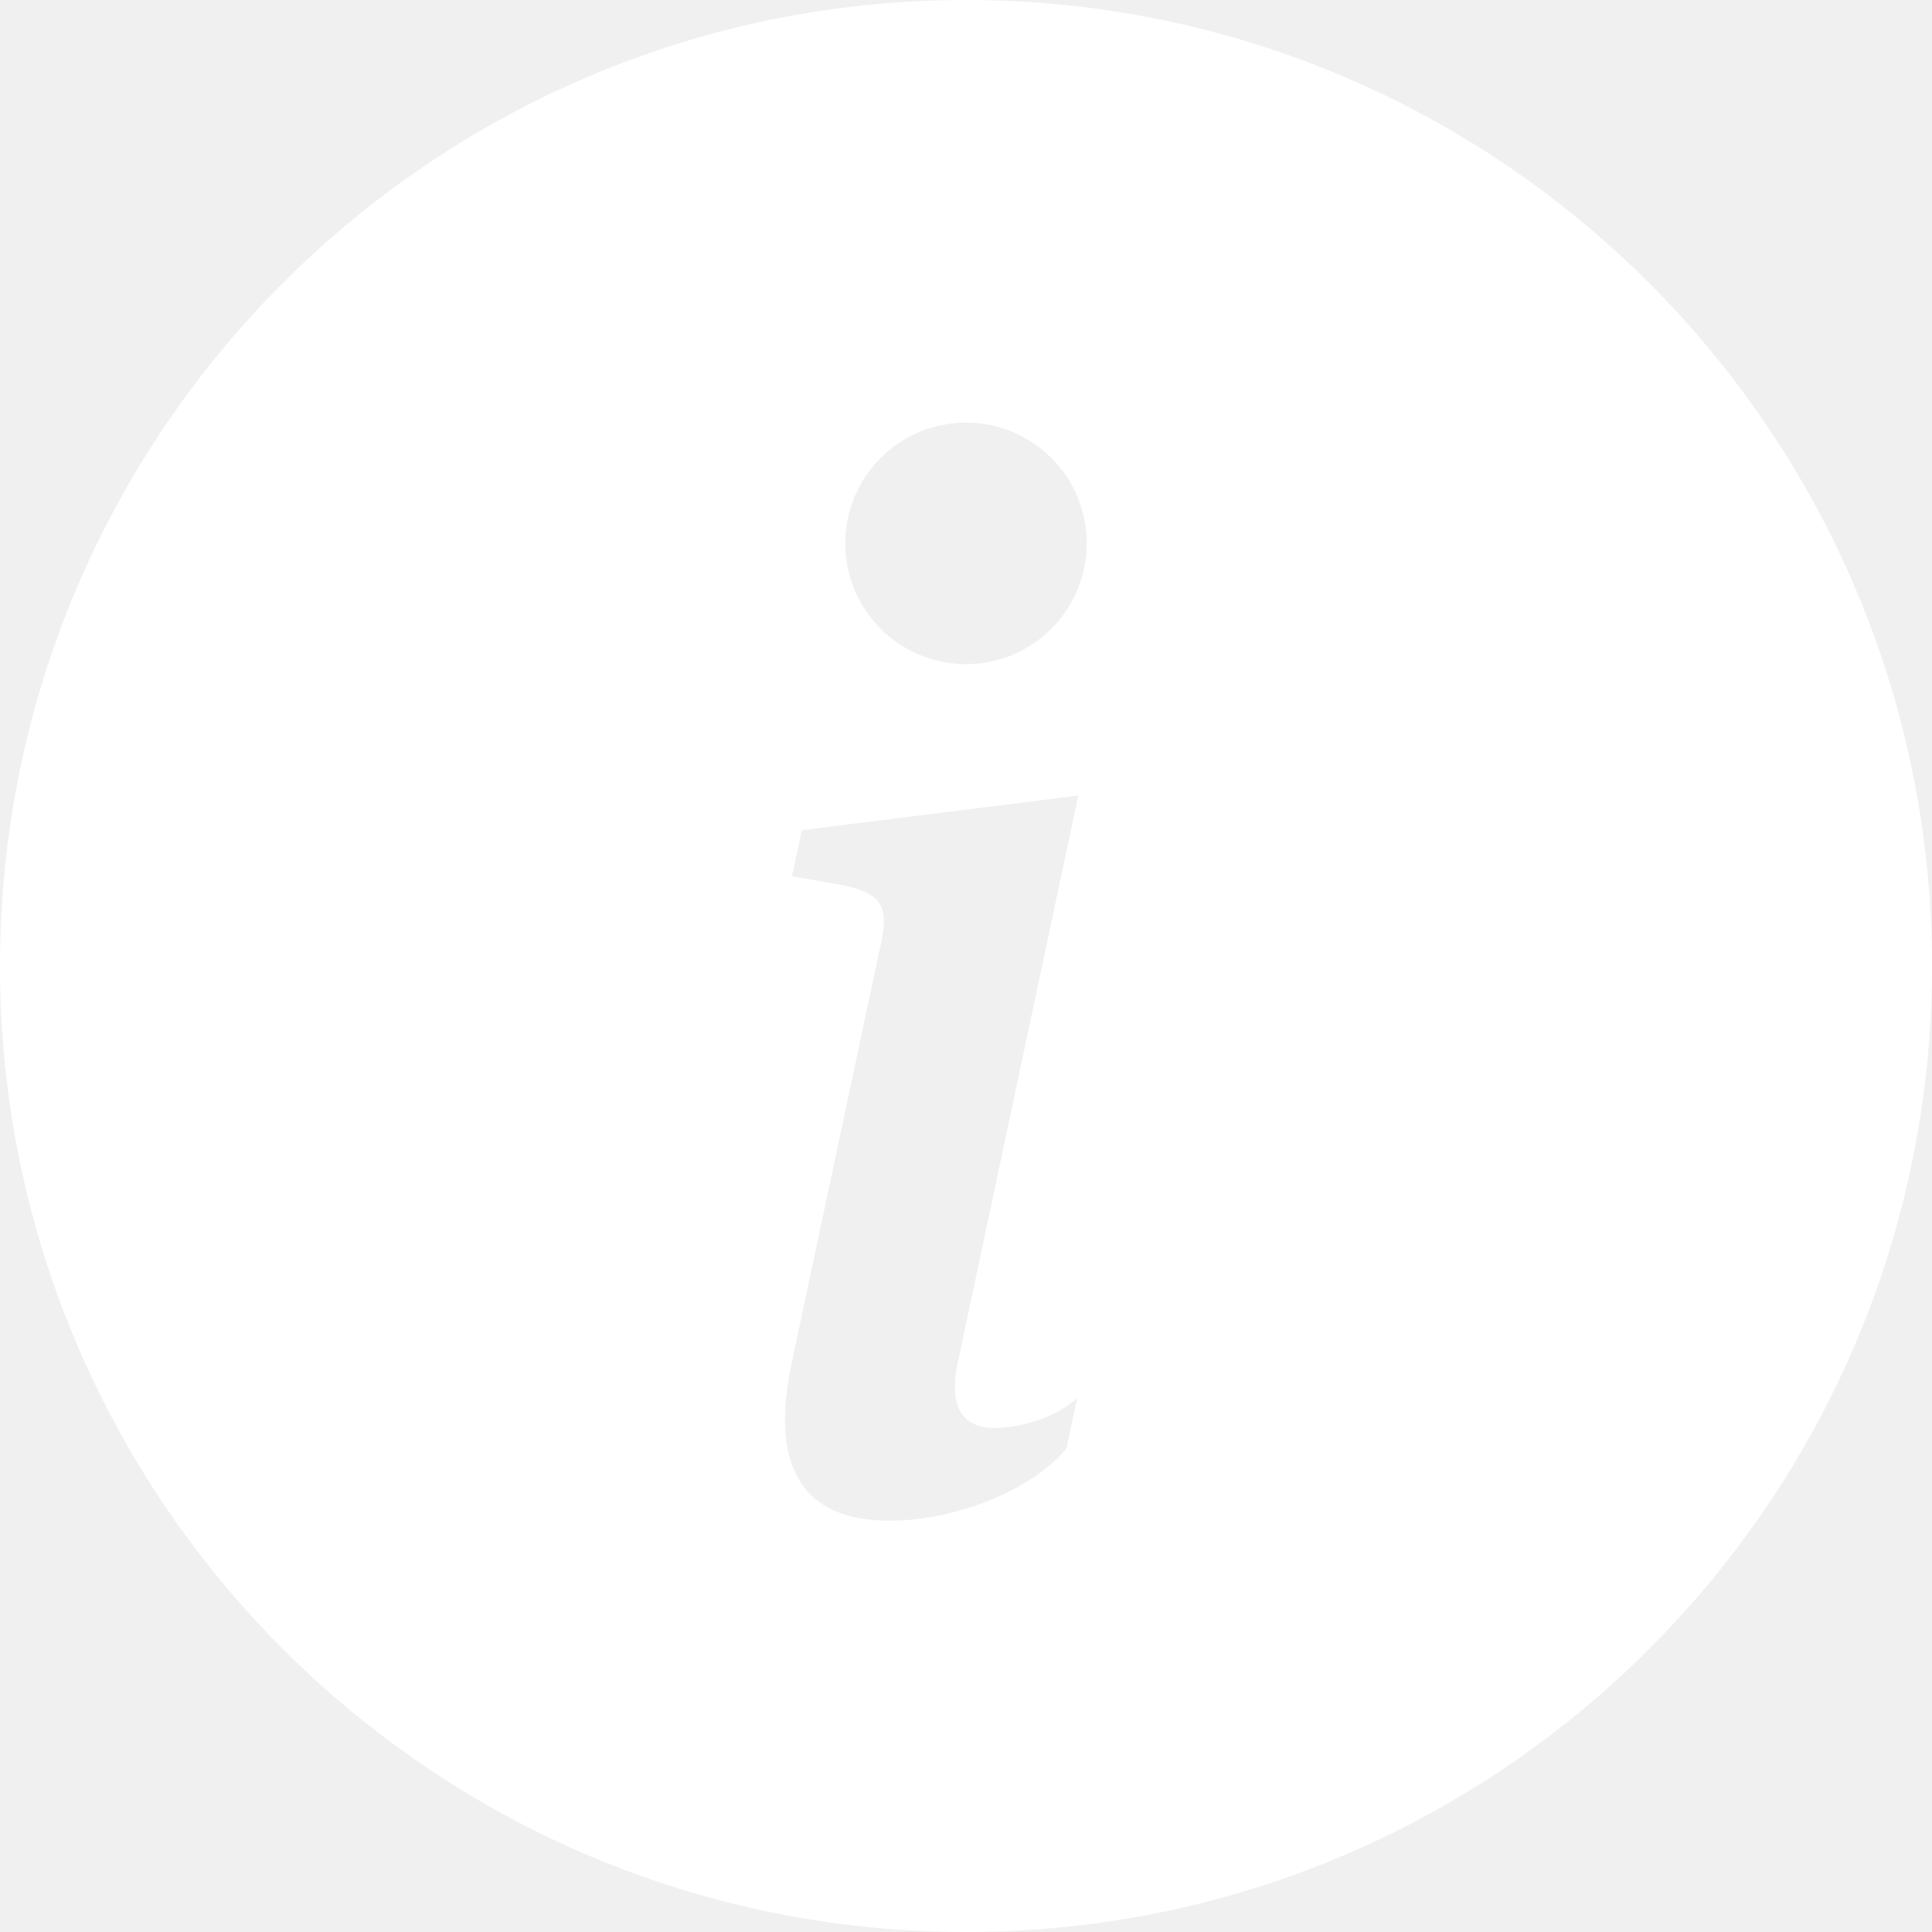
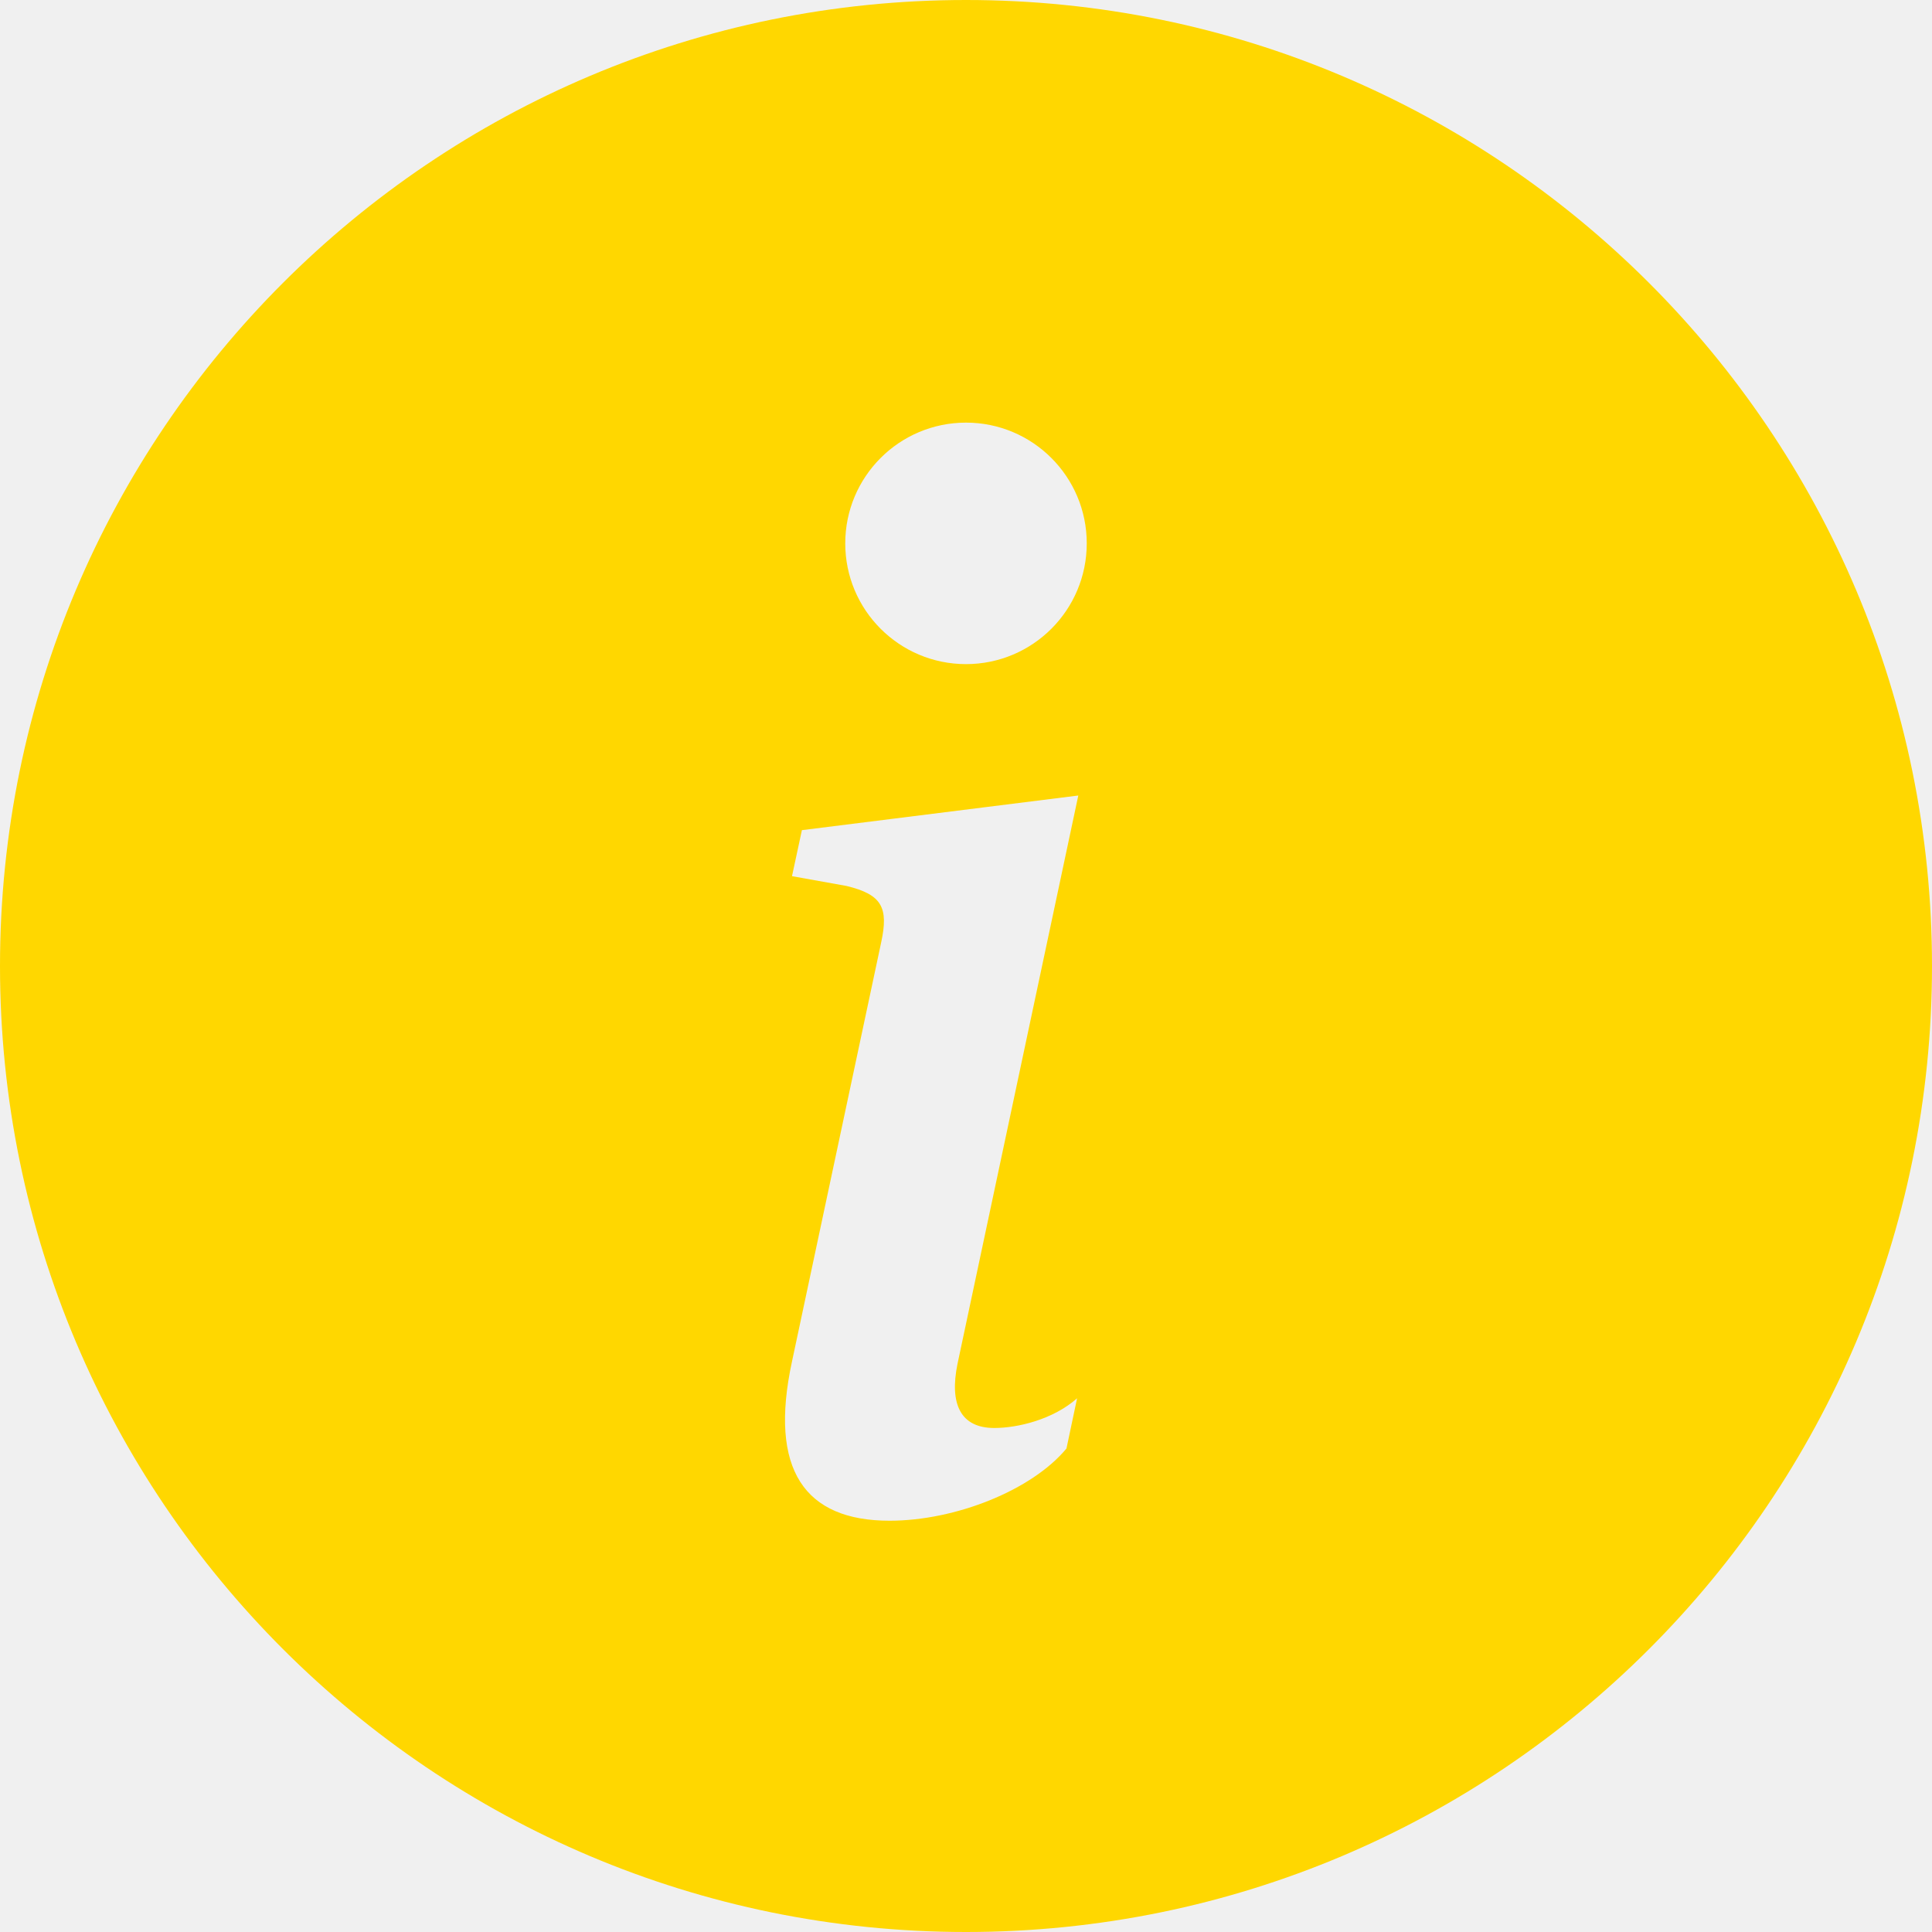
- <svg xmlns="http://www.w3.org/2000/svg" width="20" height="20" fill="white" class="bi bi-info-circle-fill" viewBox="0 0 16 16">
+ <svg xmlns="http://www.w3.org/2000/svg" width="20" height="20" fill="gold" class="bi bi-info-circle-fill" viewBox="0 0 16 16">
  <path d="M8 16A8 8 0 1 0 8 0a8 8 0 0 0 0 16m.93-9.412-1 4.705c-.07.34.029.533.304.533.194 0 .487-.07.686-.246l-.088.416c-.287.346-.92.598-1.465.598-.703 0-1.002-.422-.808-1.319l.738-3.468c.064-.293.006-.399-.287-.47l-.451-.081.082-.381 2.29-.287zM8 5.5a1 1 0 1 1 0-2 1 1 0 0 1 0 2" />
</svg>
